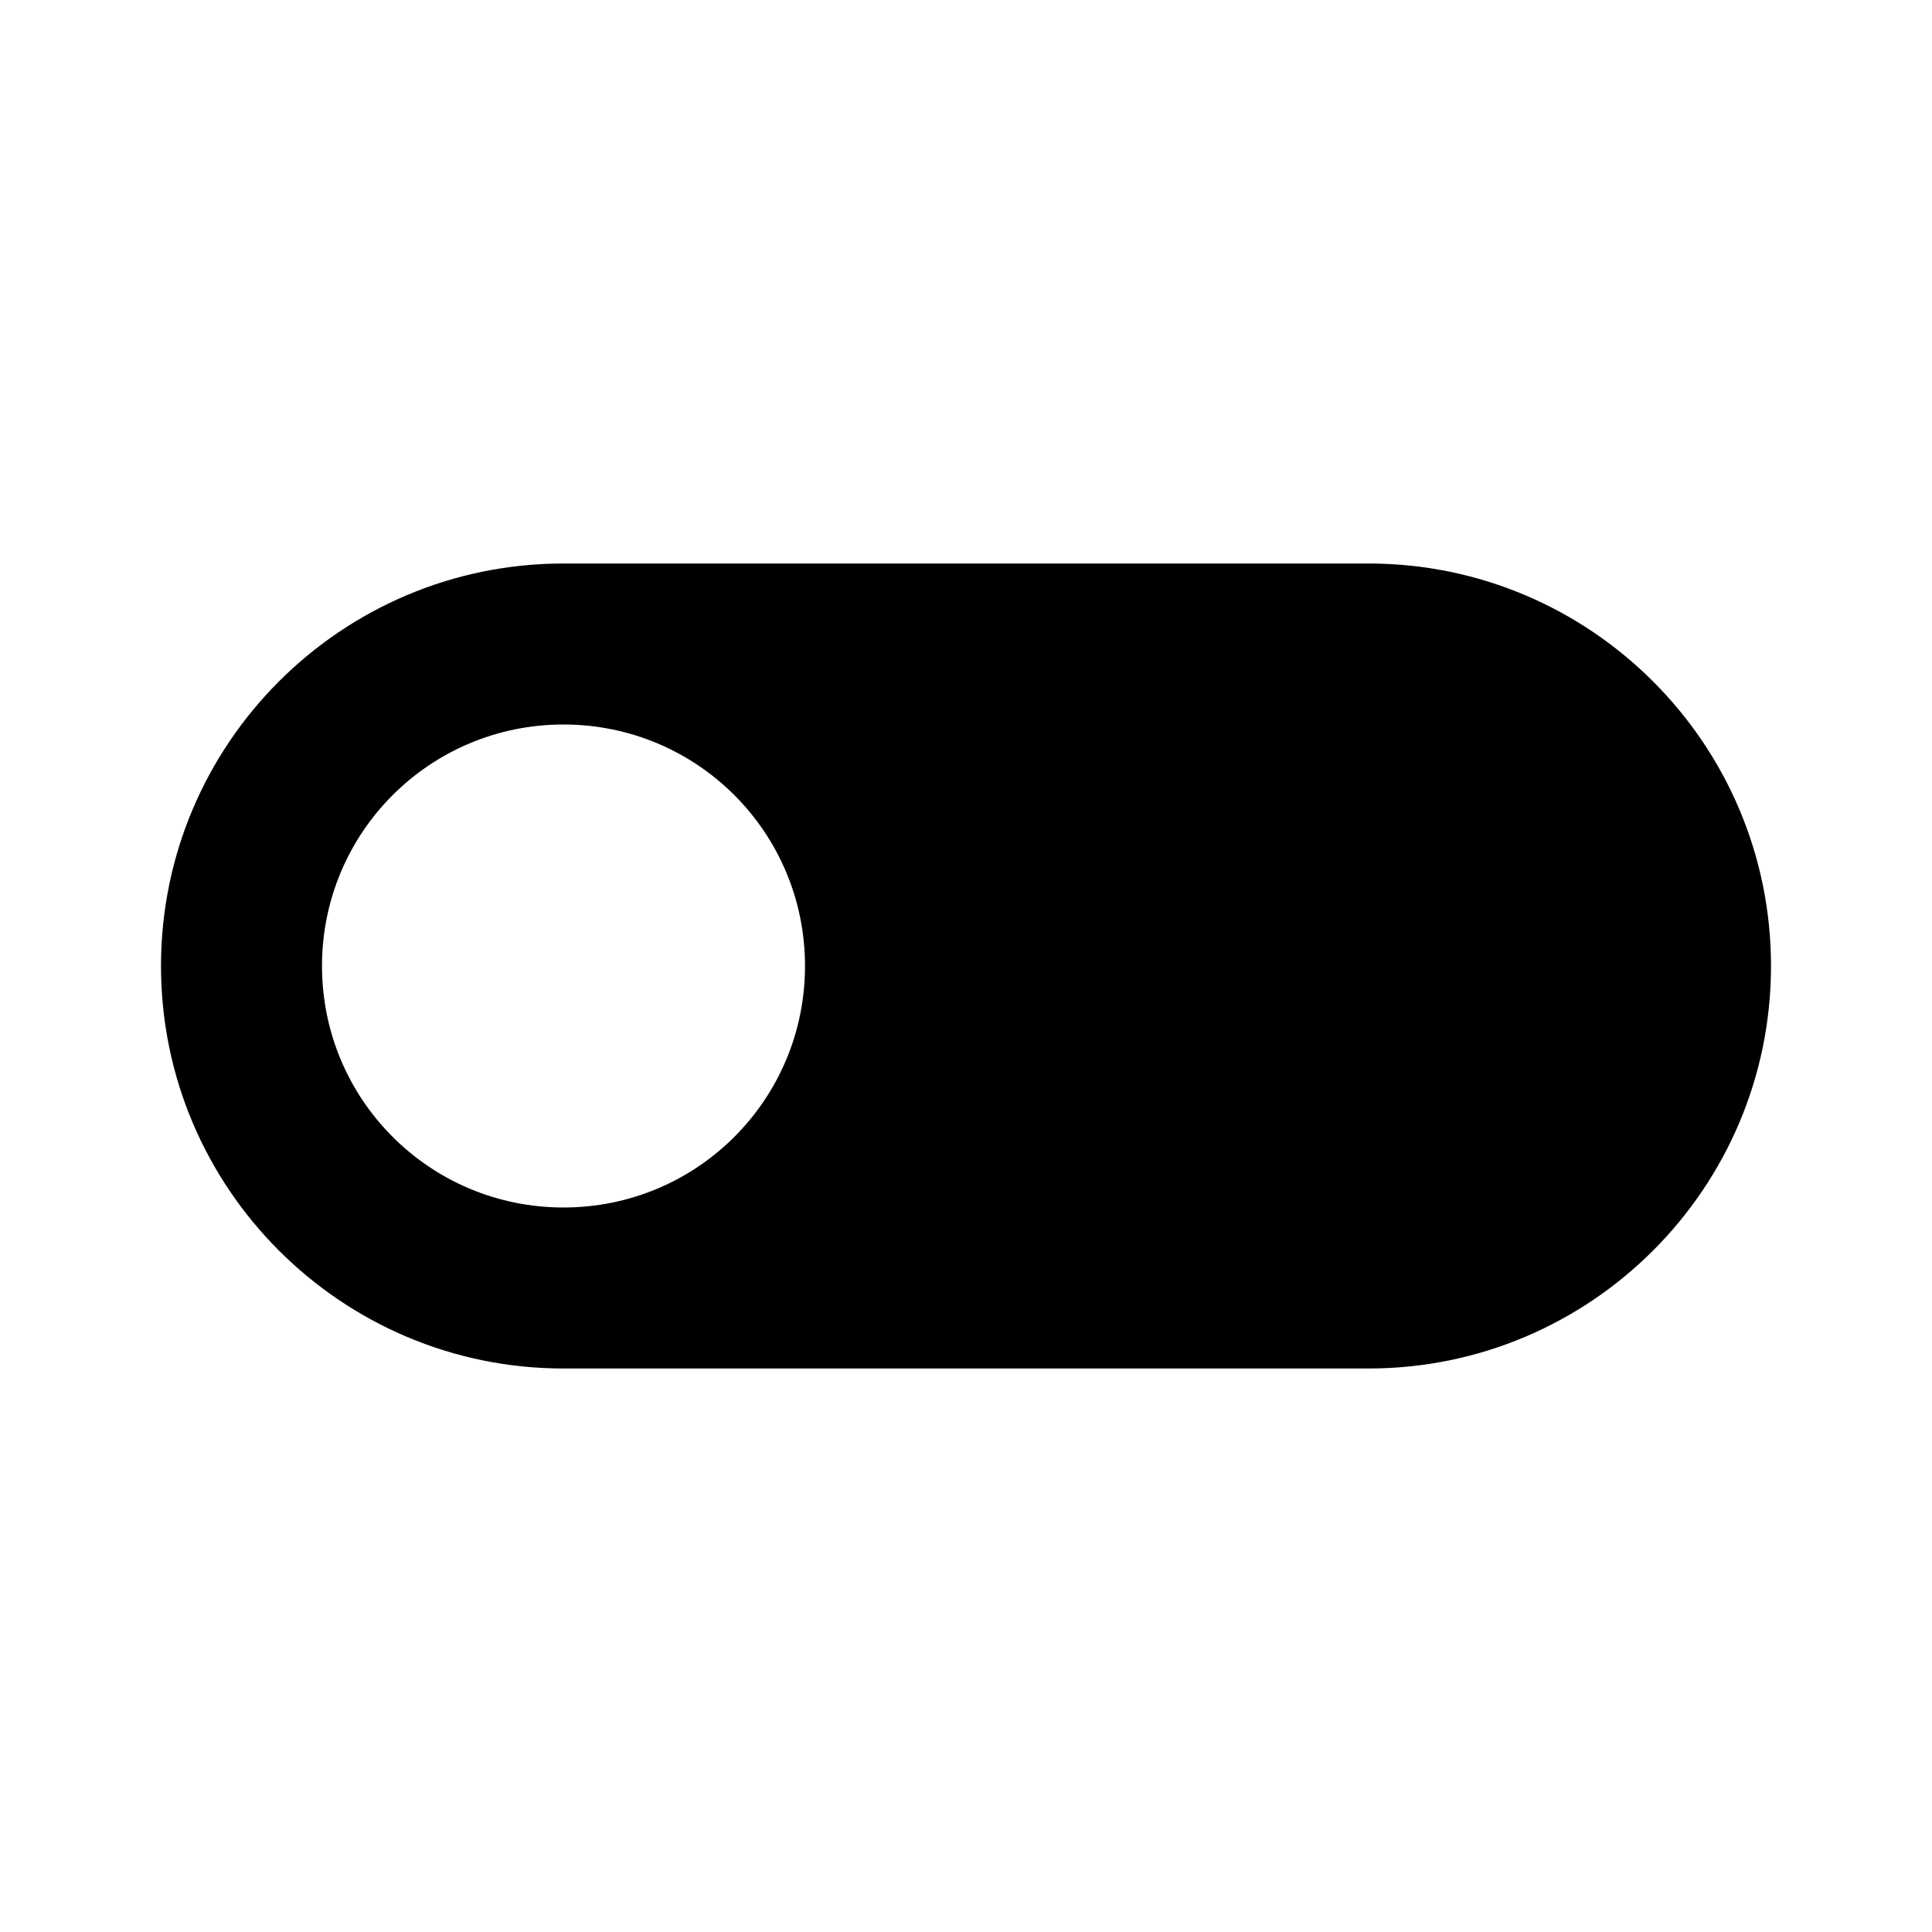
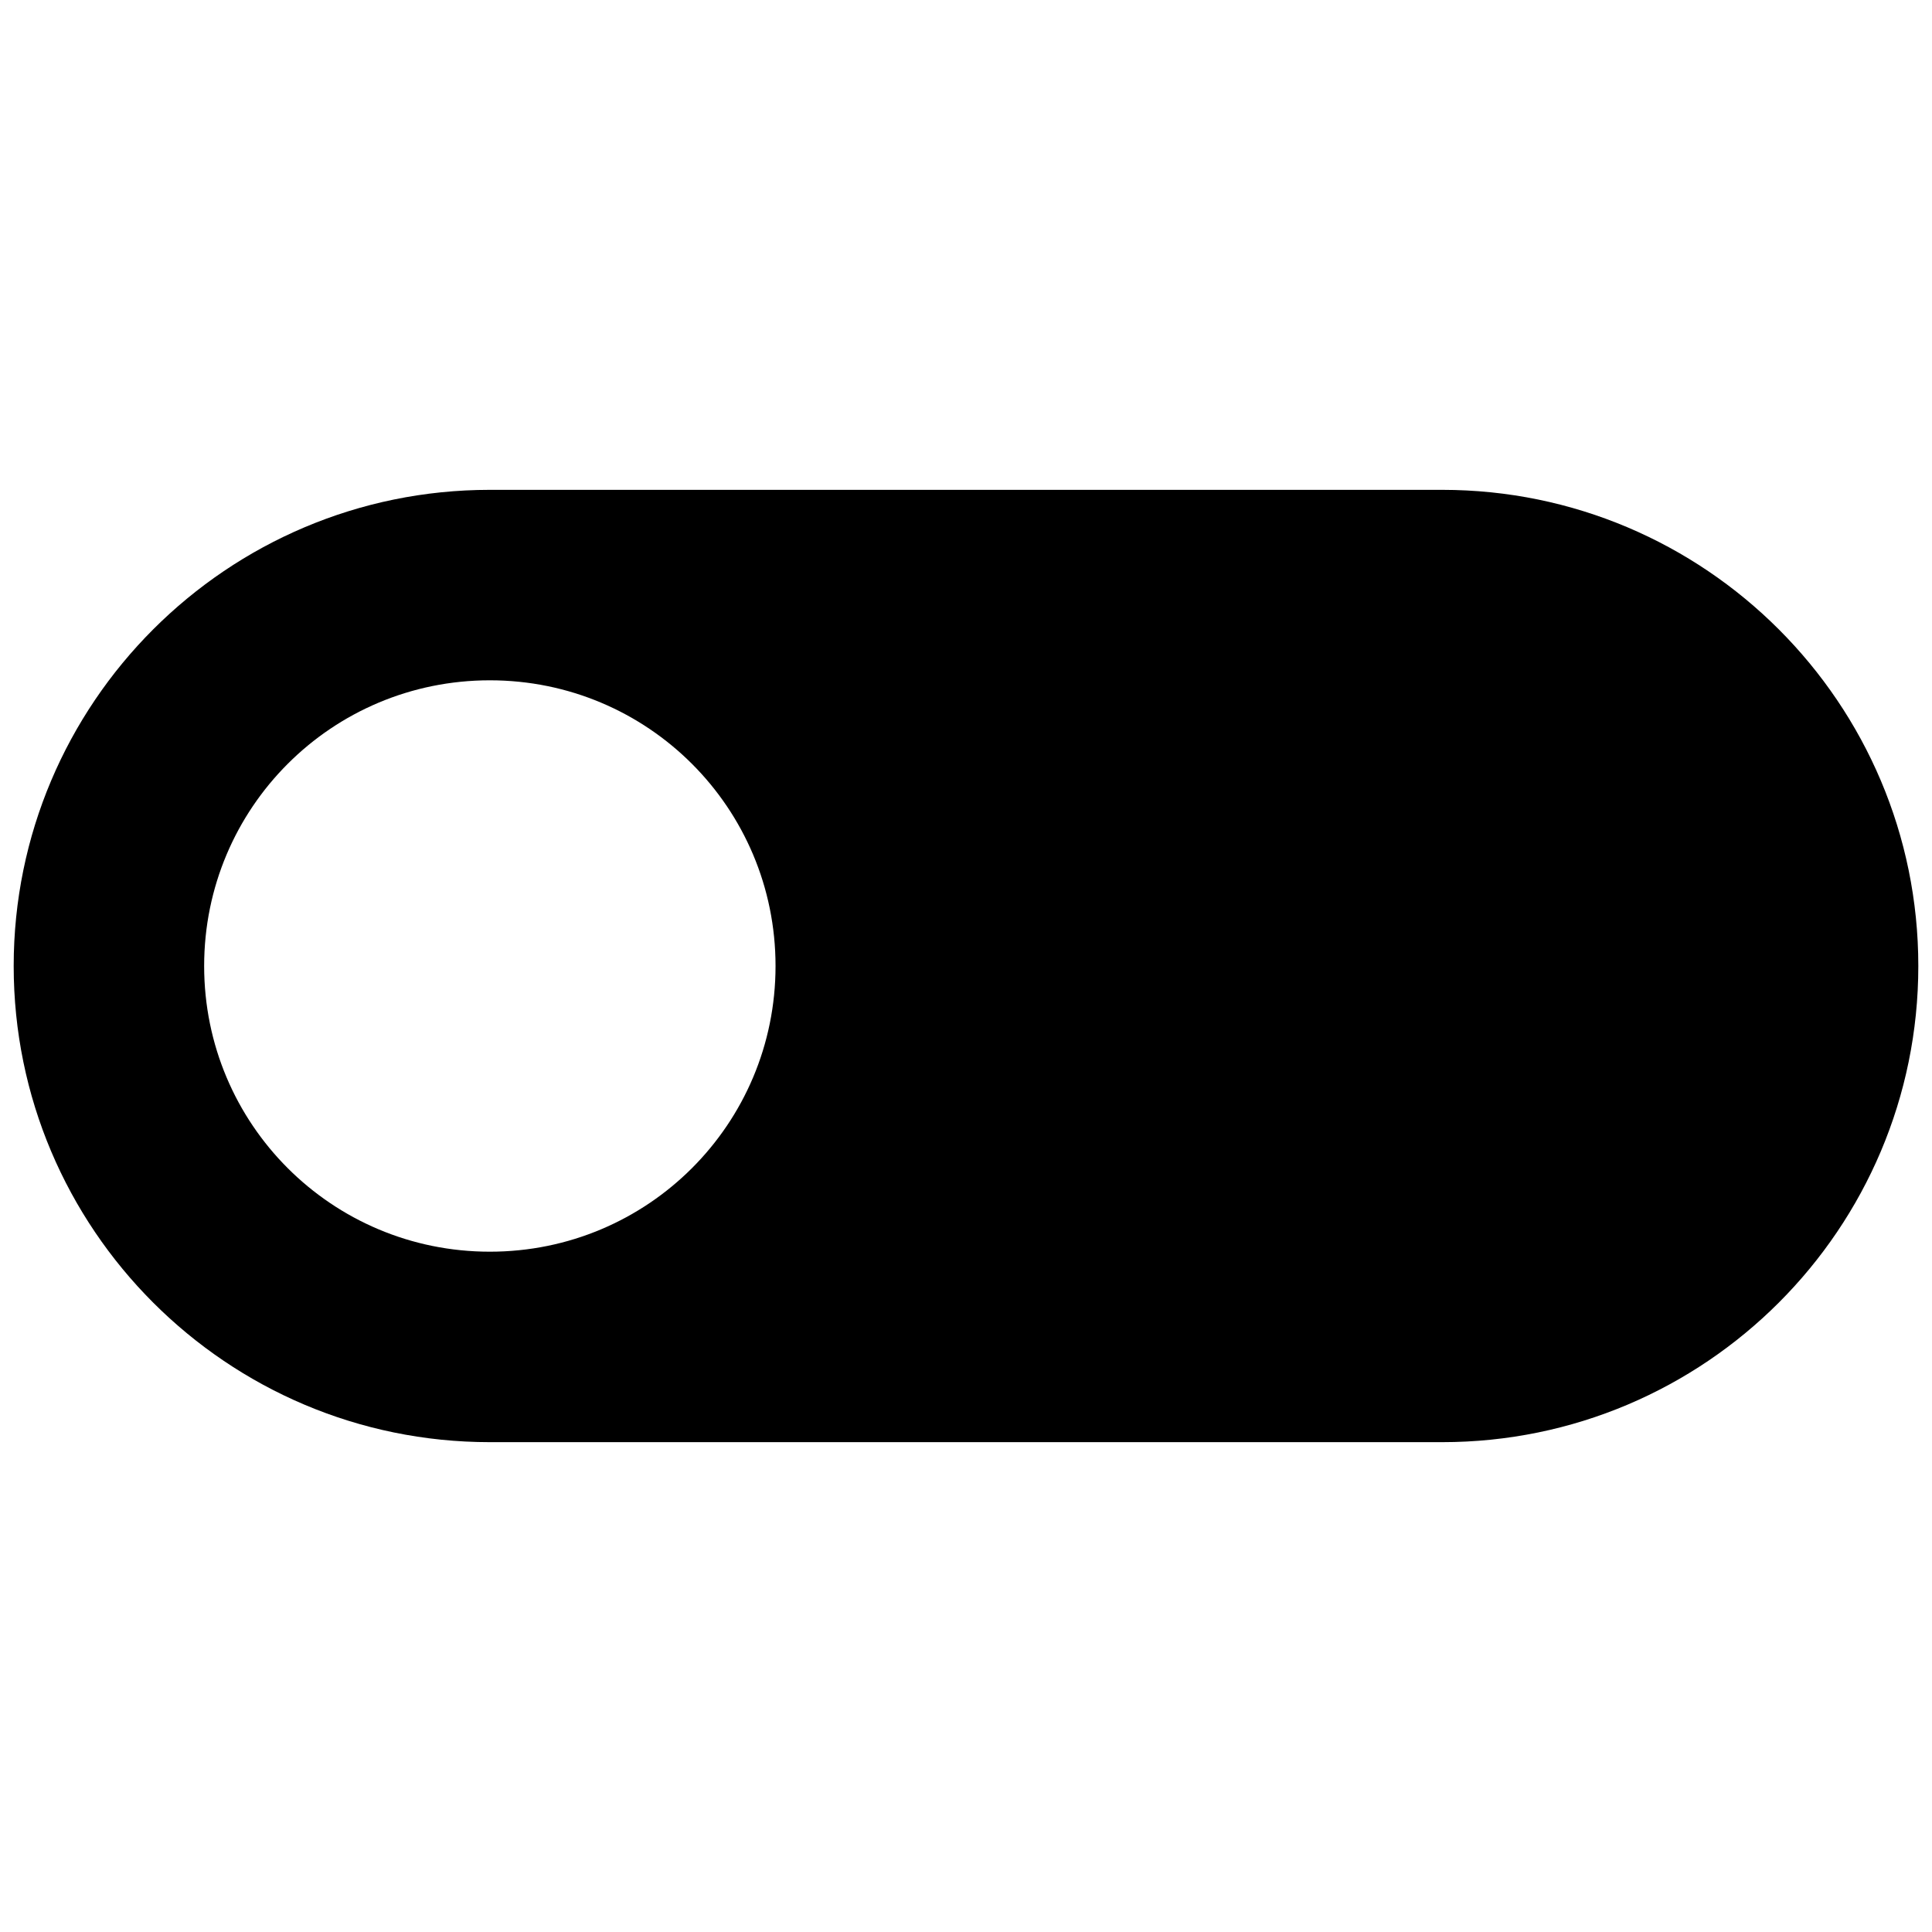
- <svg xmlns="http://www.w3.org/2000/svg" viewBox="0 0 24 24">
-   <path d="M17 7H7c-2.76 0-5 2.24-5 5s2.24 5 5 5h10c2.76 0 5-2.24 5-5s-2.24-5-5-5zM7 15c-1.66 0-3-1.34-3-3s1.34-3 3-3 3 1.34 3 3-1.34 3-3 3z" />
+ <svg xmlns="http://www.w3.org/2000/svg" viewBox="0 0 24 24" version="1.1" id="svg72857">
+   <defs id="defs72861" />
+   <path d="M 17.915,6.085 H 6.085 c -3.265,0 -5.915,2.65 -5.915,5.915 0,3.265 2.65,5.915 5.915,5.915 H 17.915 c 3.265,0 5.915,-2.65 5.915,-5.915 0,-3.265 -2.65,-5.915 -5.915,-5.915 z M 6.085,15.549 c -1.964,0 -3.549,-1.585 -3.549,-3.549 0,-1.964 1.585,-3.549 3.549,-3.549 1.964,0 3.549,1.585 3.549,3.549 0,1.964 -1.585,3.549 -3.549,3.549 z" id="path72855" style="stroke-width:1.183" />
</svg>
